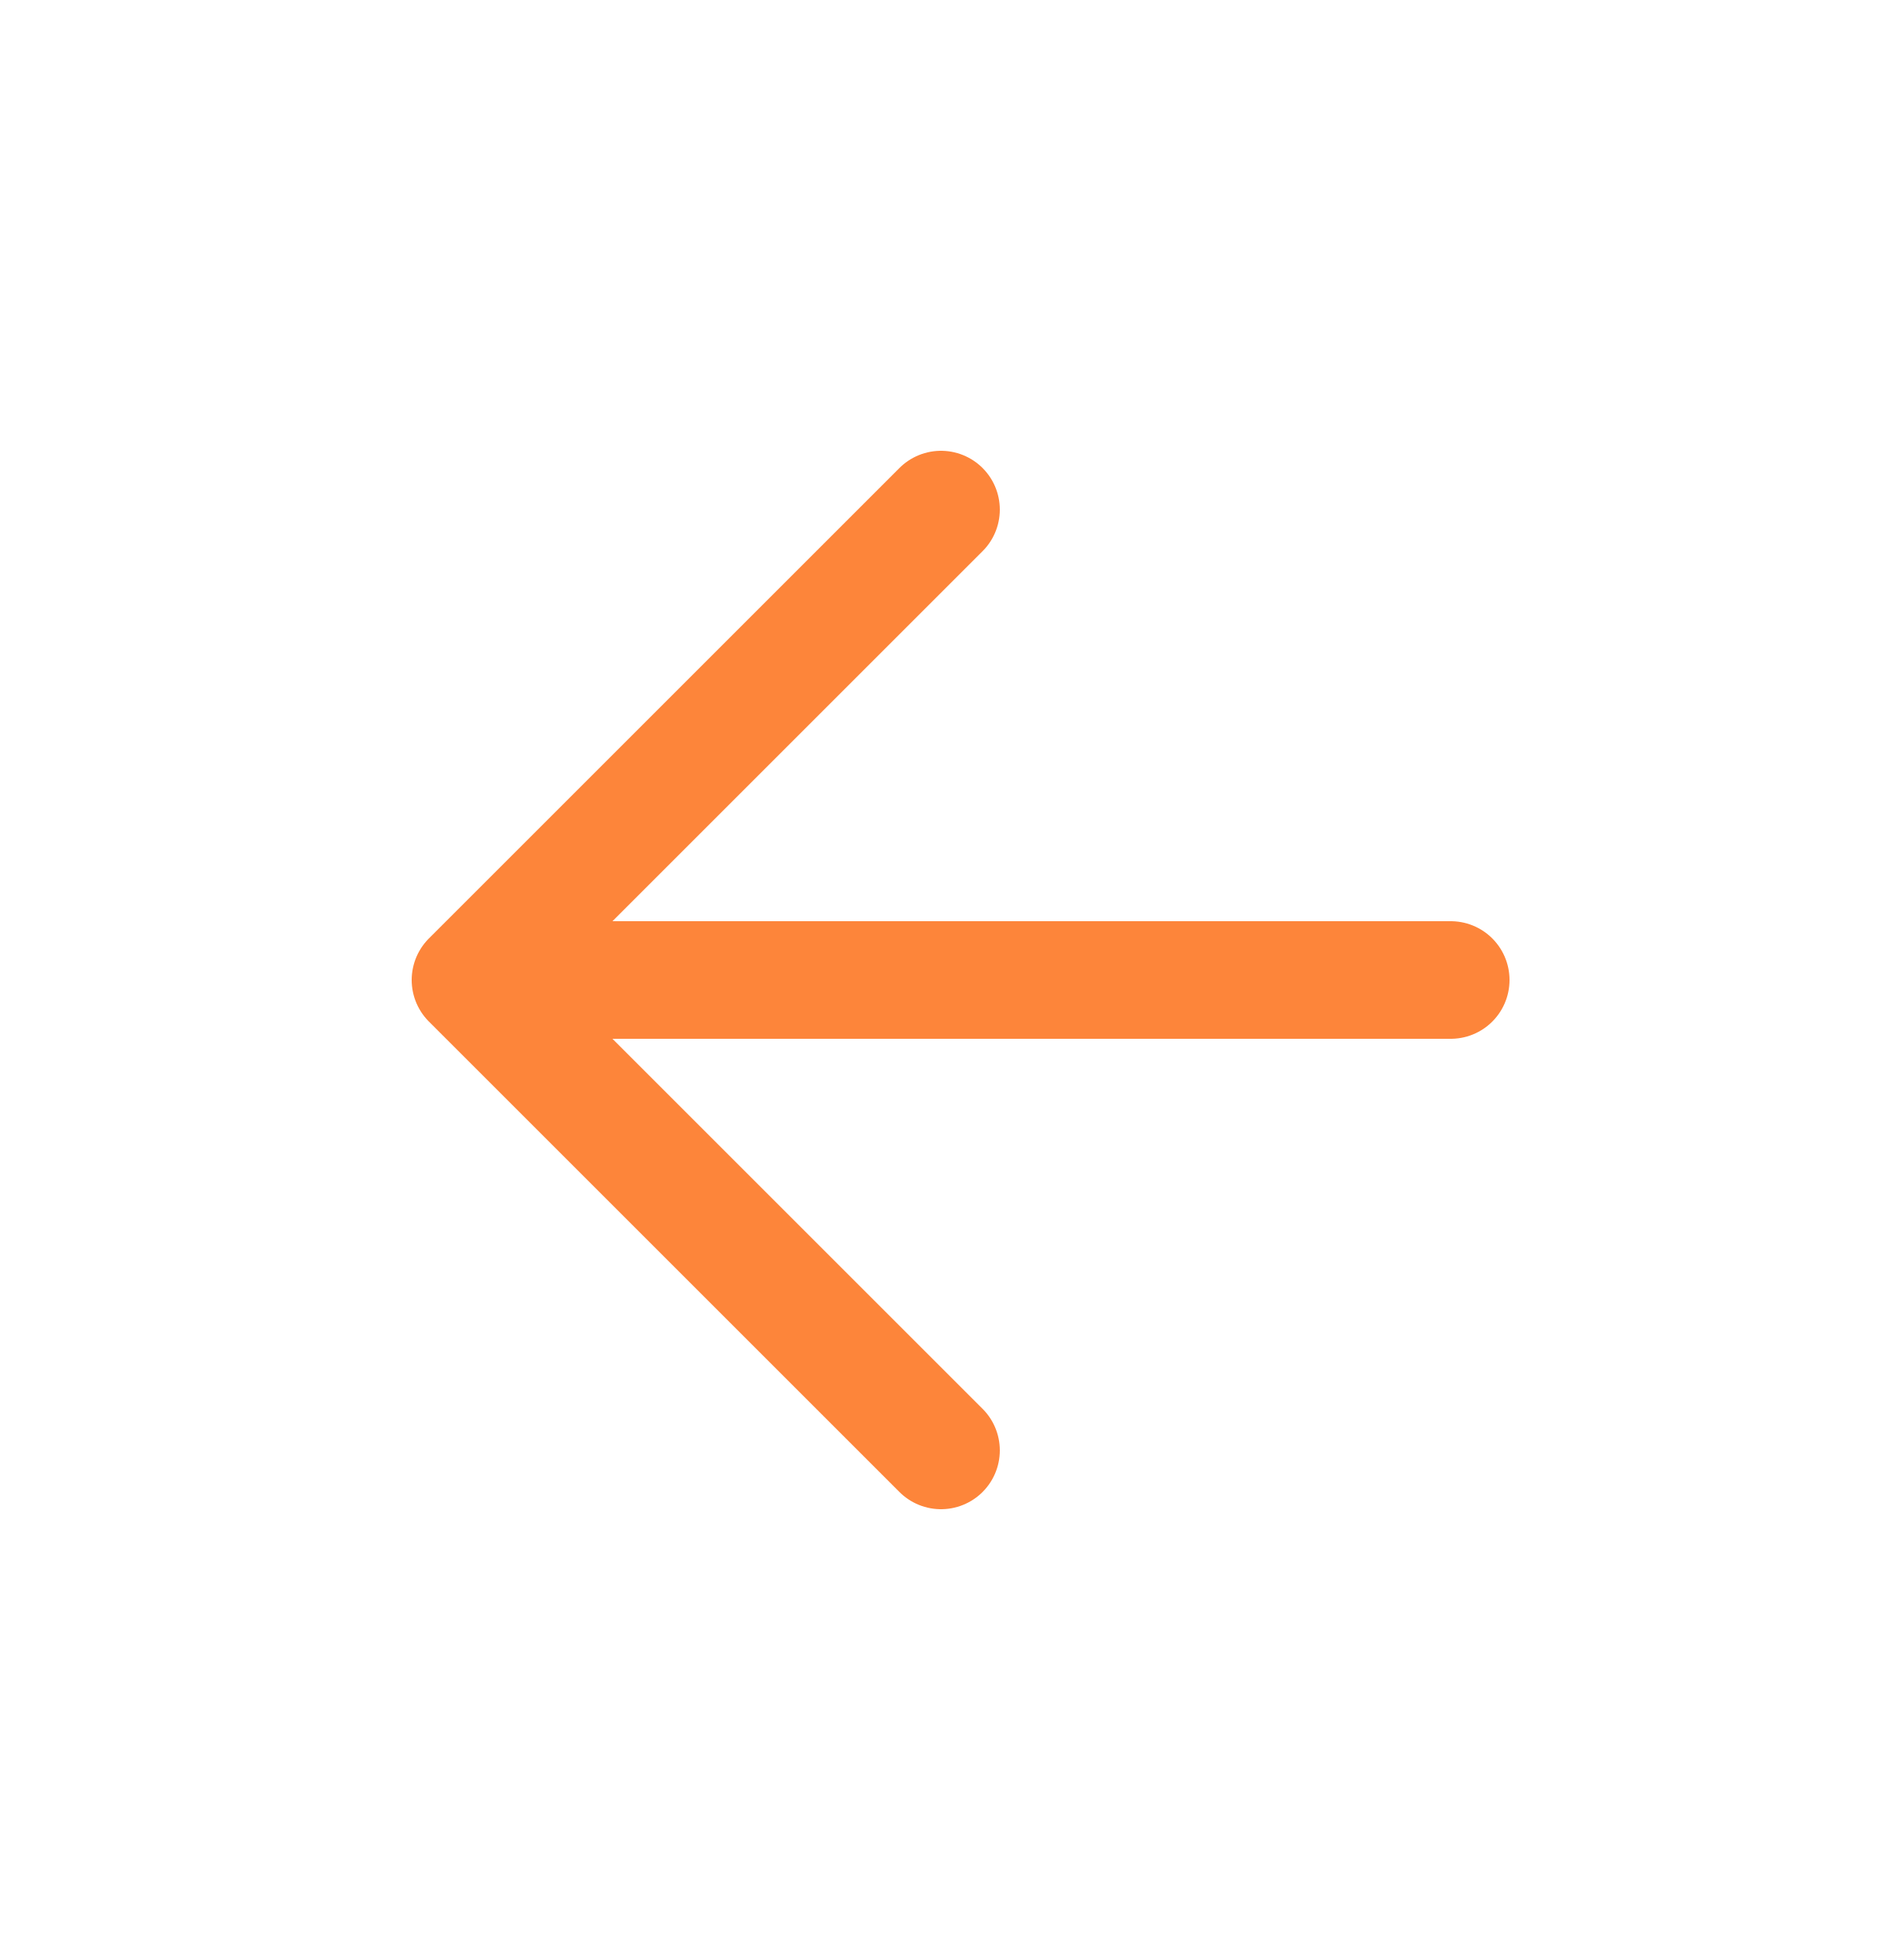
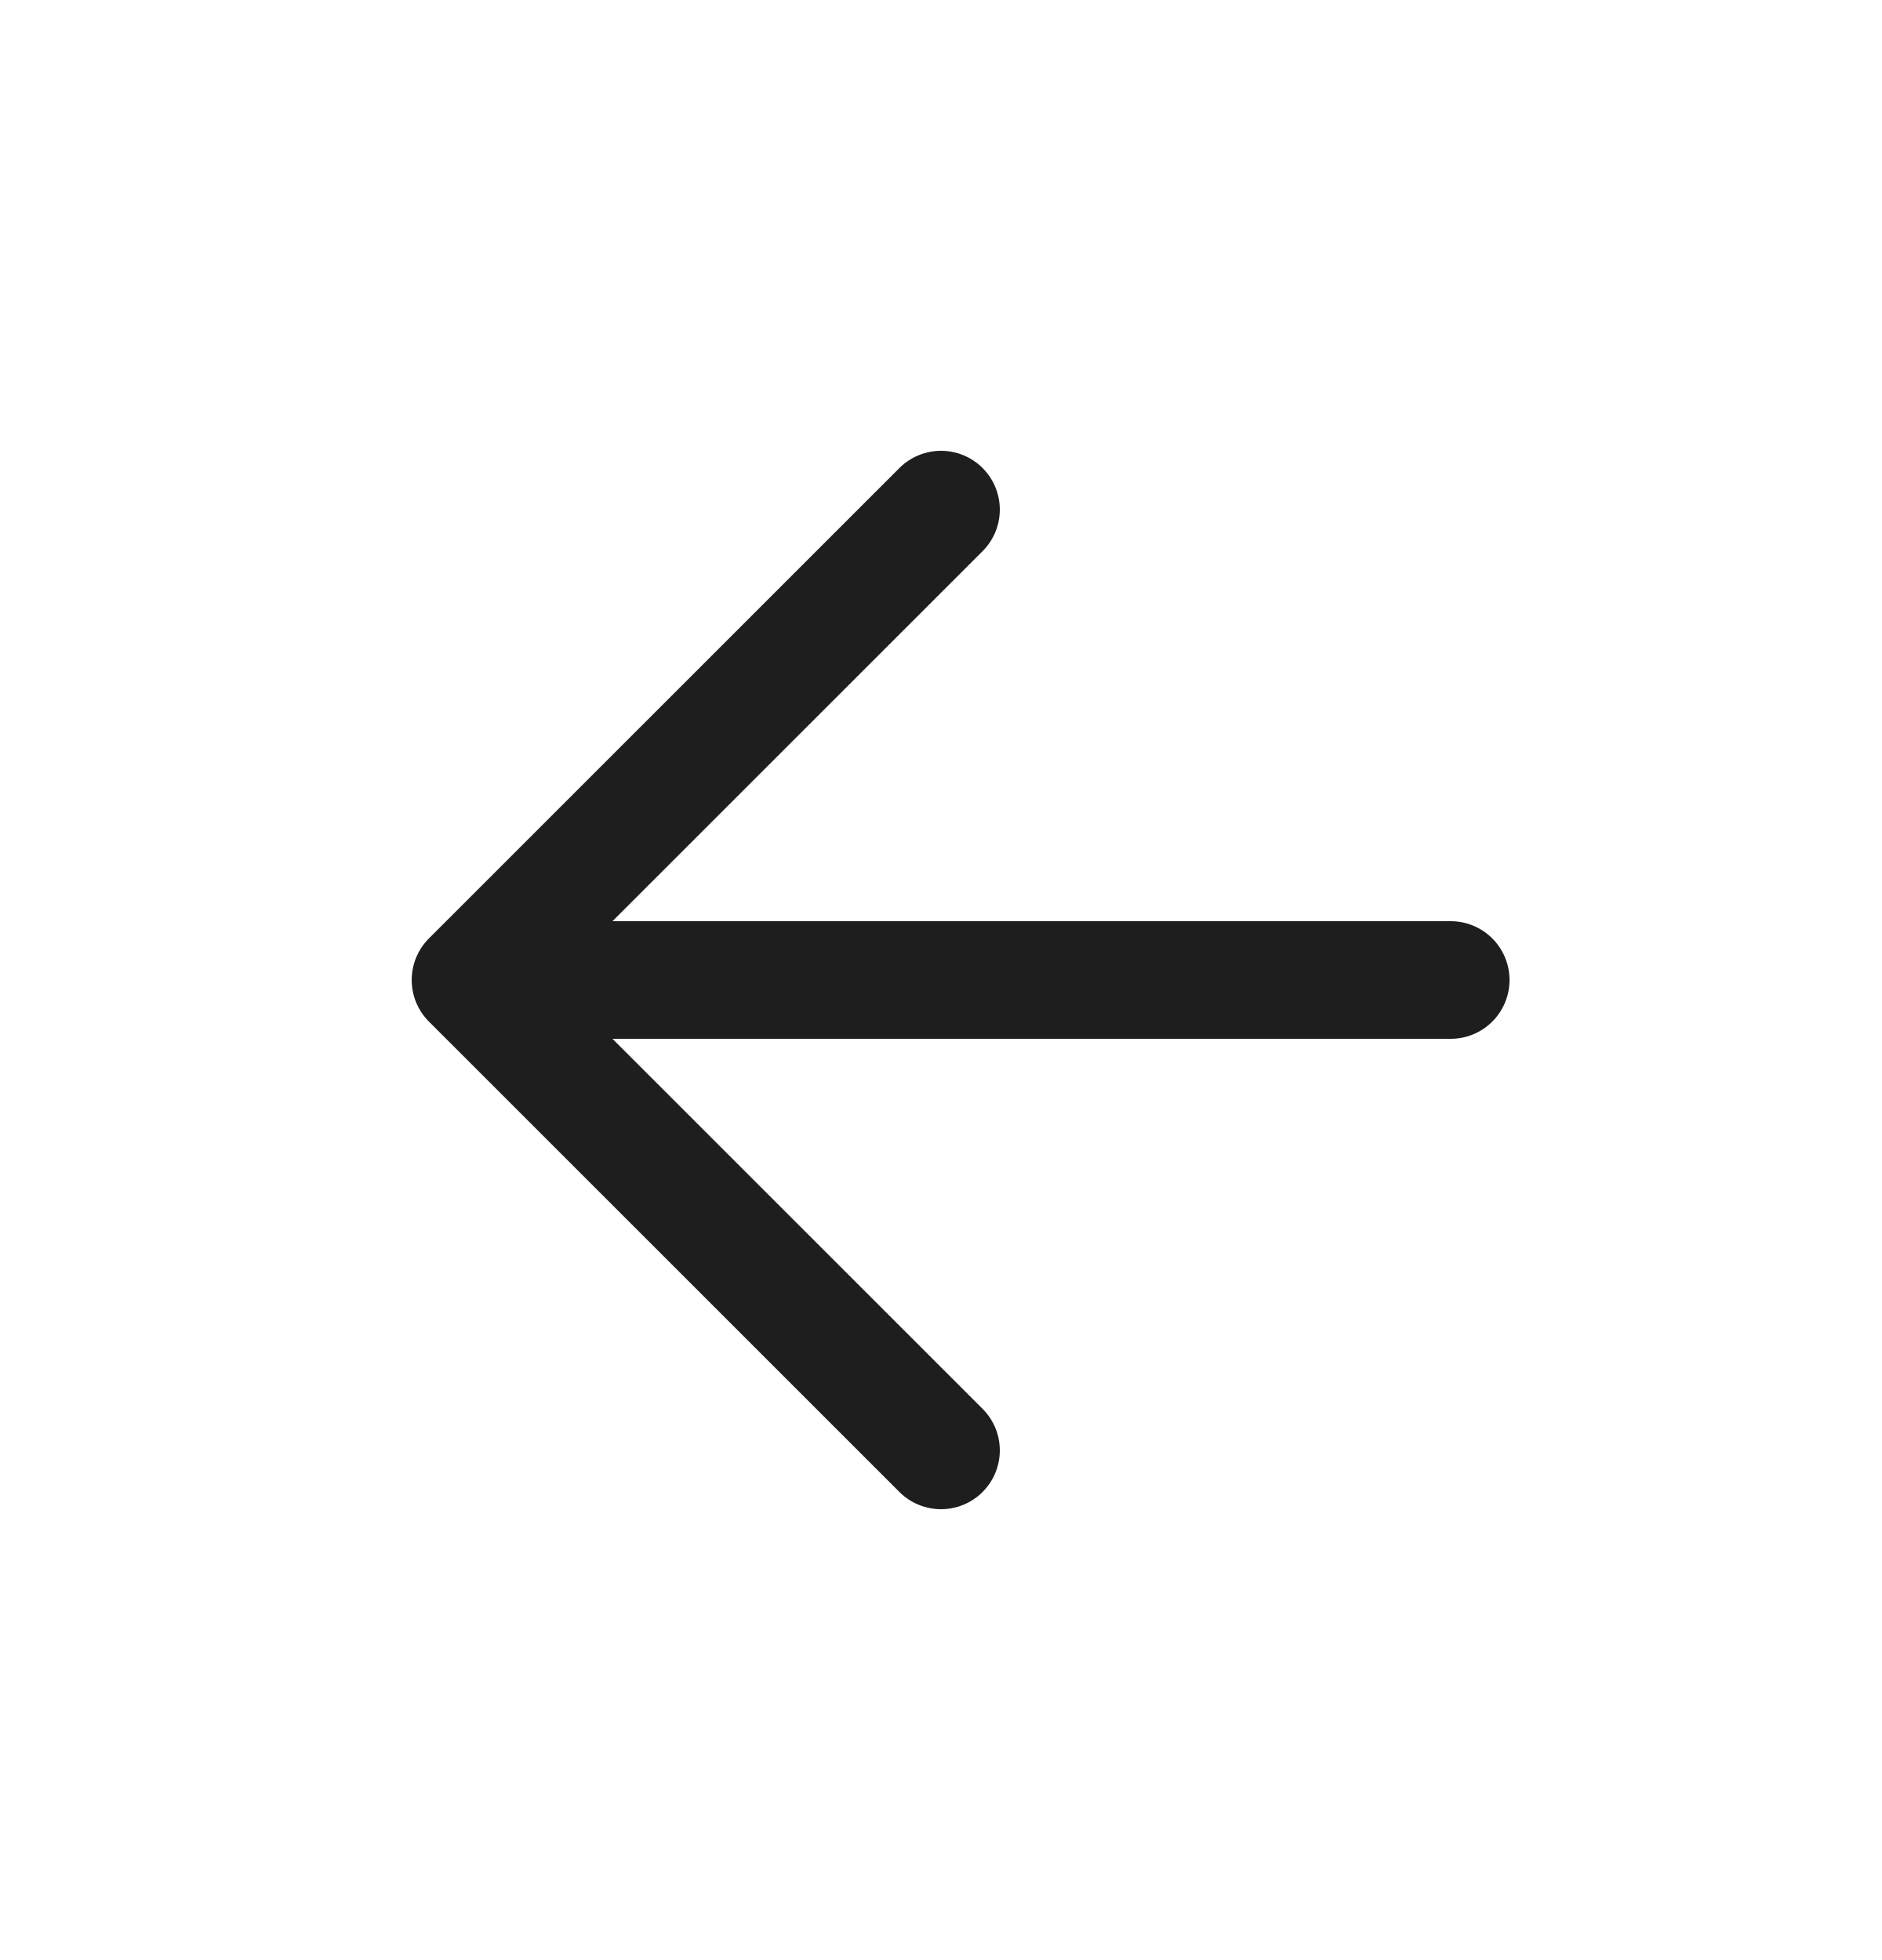
<svg xmlns="http://www.w3.org/2000/svg" width="24" height="25" viewBox="0 0 24 25" fill="none">
-   <path d="M18.5 12.5H6H18.5ZM6 12.5L12 6.5L6 12.5ZM6 12.5L12 18.5L6 12.5Z" fill="#FD853A" />
-   <path d="M6 12.5L12 18.5M18.5 12.5H6H18.5ZM6 12.5L12 6.5L6 12.5Z" stroke="#FD853A" stroke-width="1.5" stroke-linecap="round" stroke-linejoin="round" />
+   <path d="M18.5 12.5H6H18.5ZM6 12.5L12 6.5L6 12.5ZM6 12.5L12 18.5L6 12.5Z" fill="#1E1E1E" />
+   <path d="M6 12.5L12 18.5M18.5 12.5H6H18.5ZM6 12.5L12 6.5L6 12.5Z" stroke="#1E1E1E" stroke-width="1.5" stroke-linecap="round" stroke-linejoin="round" />
</svg>
